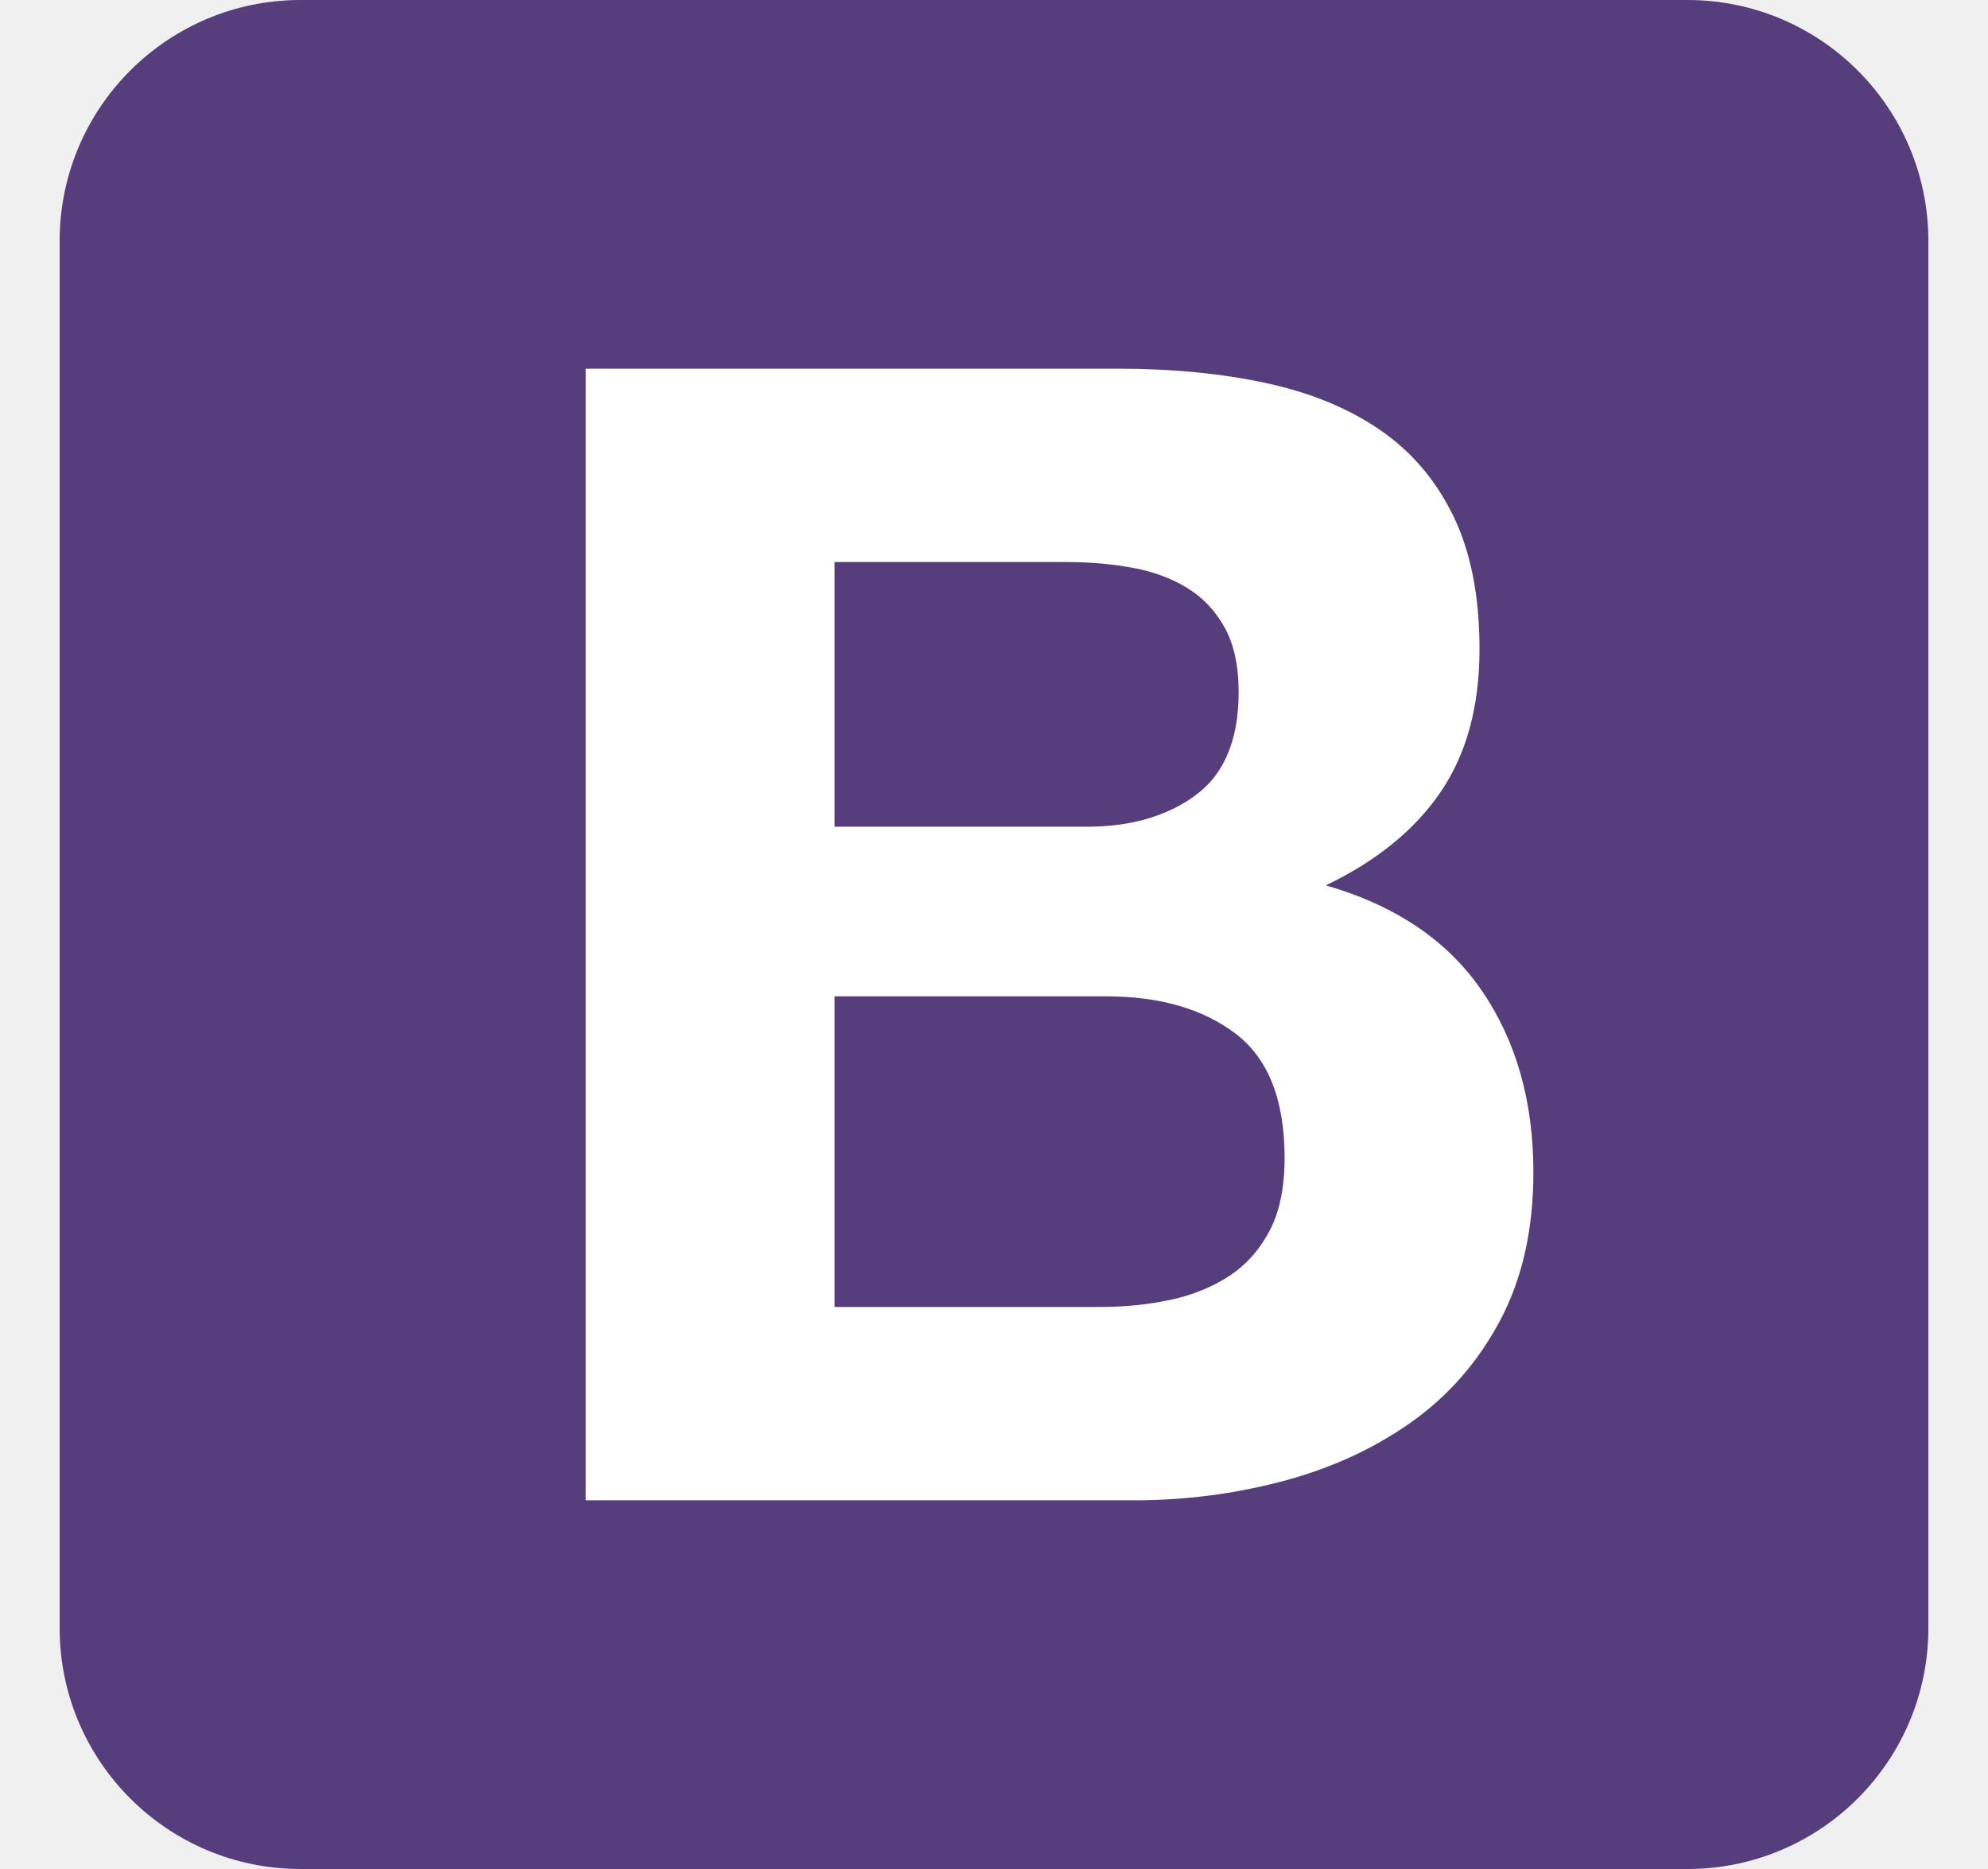
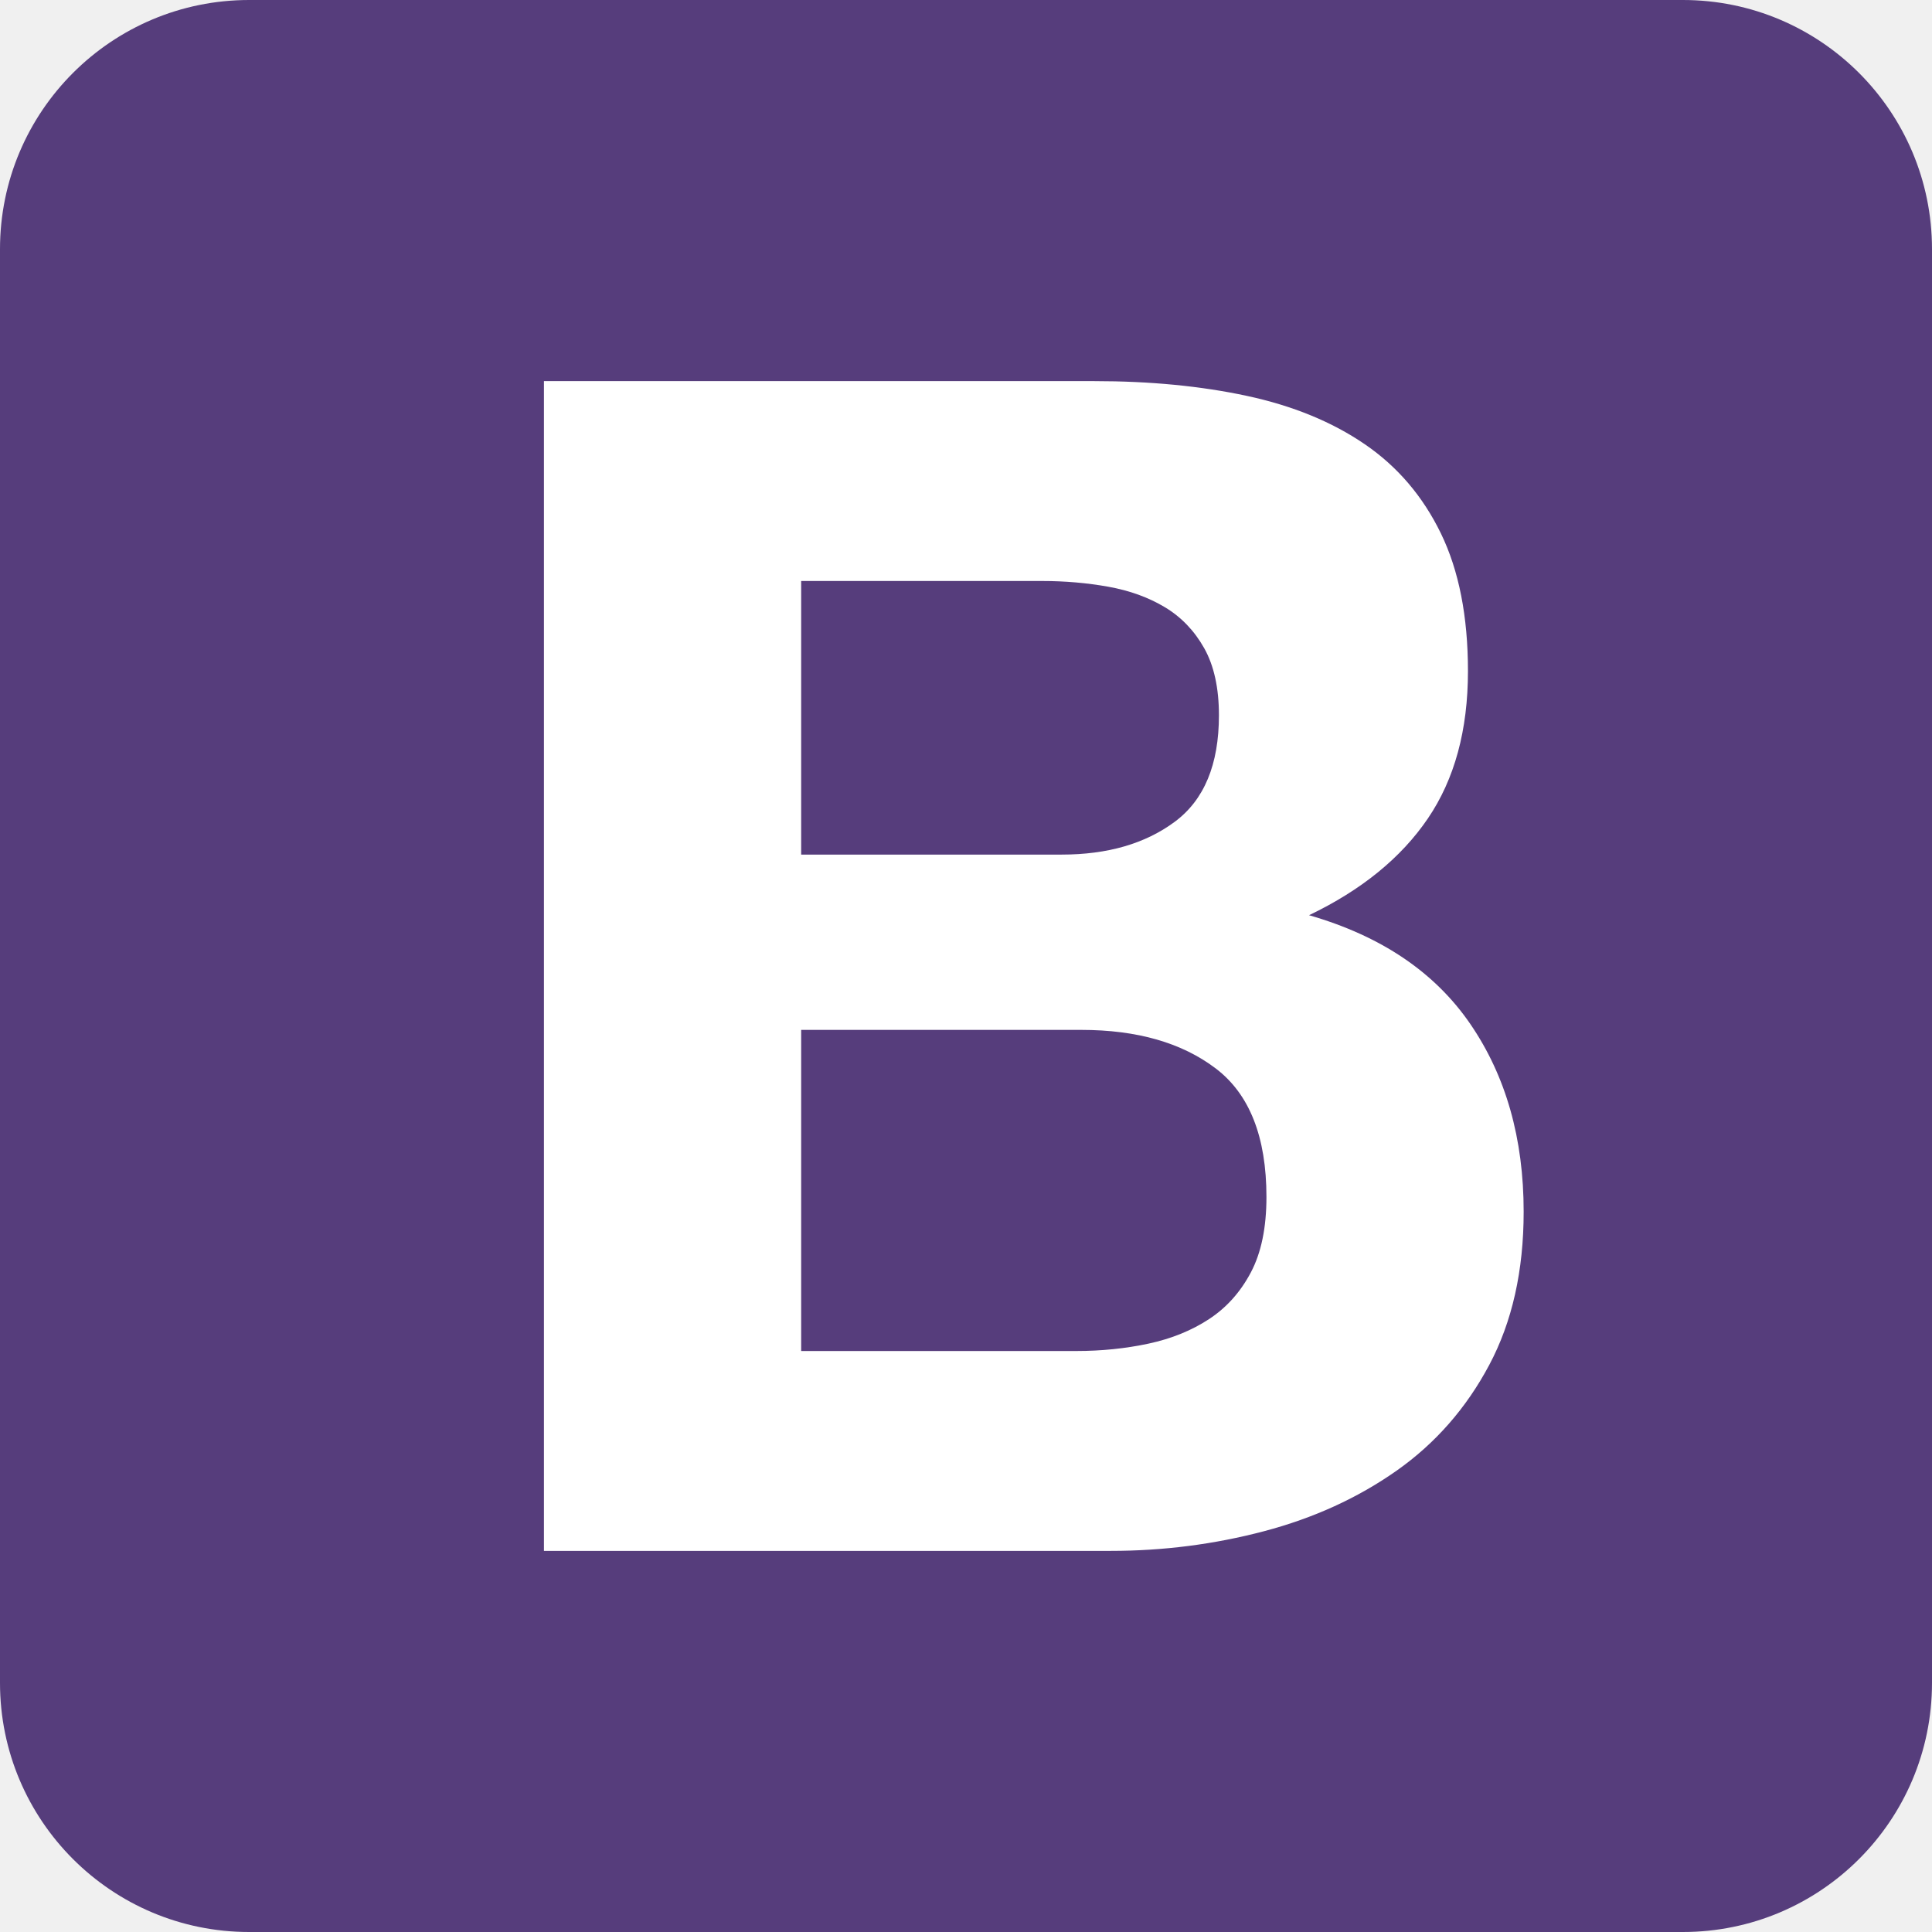
- <svg xmlns="http://www.w3.org/2000/svg" aria-hidden="true" role="img" class="iconify iconify--logos" width="50" height="47" preserveAspectRatio="xMidYMid meet" viewBox="0 0 256 256">
+ <svg xmlns="http://www.w3.org/2000/svg" aria-hidden="true" role="img" class="iconify iconify--logos" width="40" height="40" preserveAspectRatio="xMidYMid meet" viewBox="0 0 256 256">
  <path d="M0 222.991C0 241.223 14.779 256 33.009 256H222.99C241.223 256 256 241.221 256 222.991V33.01C256 14.777 241.221 0 222.991 0H33.01C14.777 0 0 14.779 0 33.009V222.99z" fill="#563D7C" />
  <path d="M106.158 113.238V76.985h31.911c3.04 0 5.97.253 8.792.76c2.822.506 5.319 1.41 7.49 2.713c2.17 1.303 3.907 3.112 5.21 5.427c1.302 2.316 1.954 5.283 1.954 8.9c0 6.513-1.954 11.217-5.862 14.111c-3.907 2.895-8.9 4.342-14.979 4.342h-34.516zM72.075 50.5v155h75.112c6.947 0 13.713-.868 20.298-2.605c6.585-1.737 12.446-4.414 17.584-8.032c5.137-3.618 9.226-8.286 12.265-14.002c3.04-5.717 4.559-12.483 4.559-20.298c0-9.697-2.352-17.982-7.055-24.856c-4.704-6.875-11.832-11.687-21.384-14.437c6.947-3.328 12.194-7.598 15.74-12.808c3.545-5.21 5.318-11.722 5.318-19.538c0-7.236-1.194-13.314-3.582-18.235c-2.388-4.92-5.753-8.864-10.095-11.831c-4.341-2.967-9.551-5.102-15.63-6.404c-6.078-1.303-12.808-1.954-20.189-1.954H72.075zm34.083 128.515v-42.549h37.121c7.381 0 13.315 1.7 17.802 5.102c4.486 3.401 6.73 9.081 6.73 17.041c0 4.053-.688 7.381-2.063 9.986c-1.375 2.605-3.22 4.668-5.536 6.187c-2.315 1.52-4.993 2.605-8.032 3.257c-3.04.65-6.223.976-9.552.976h-36.47z" fill="#FFF" />
</svg>
